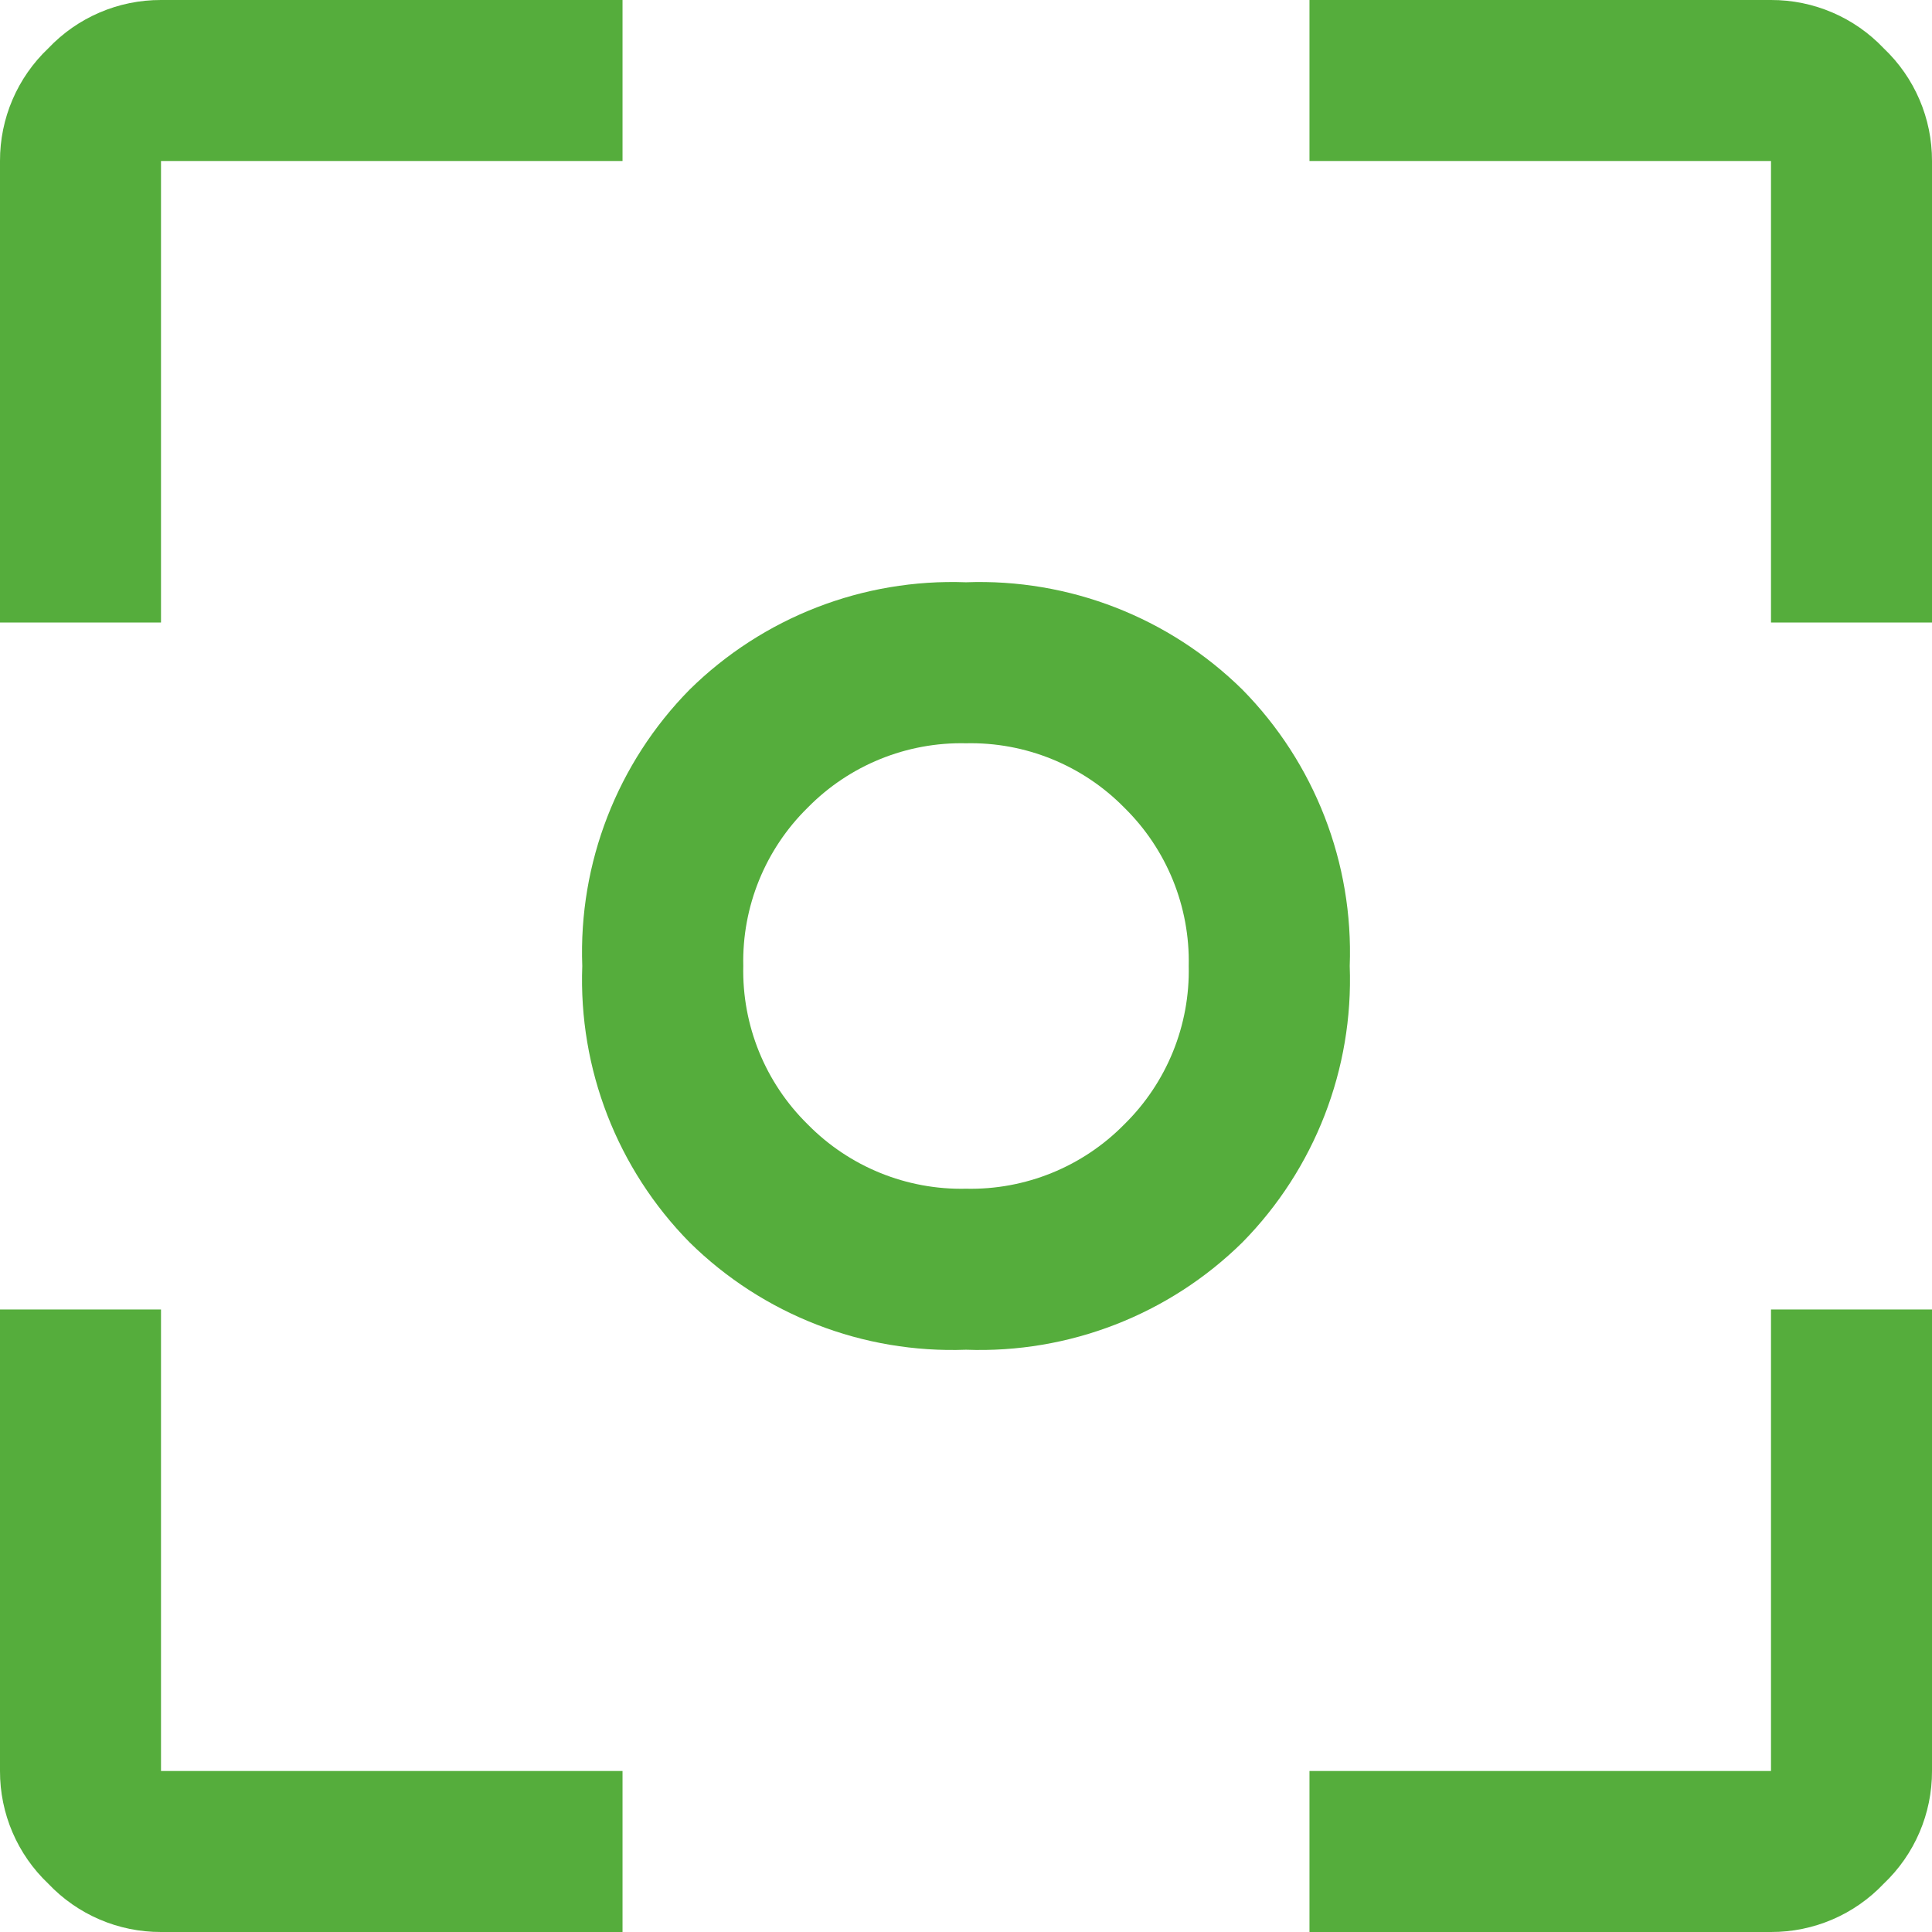
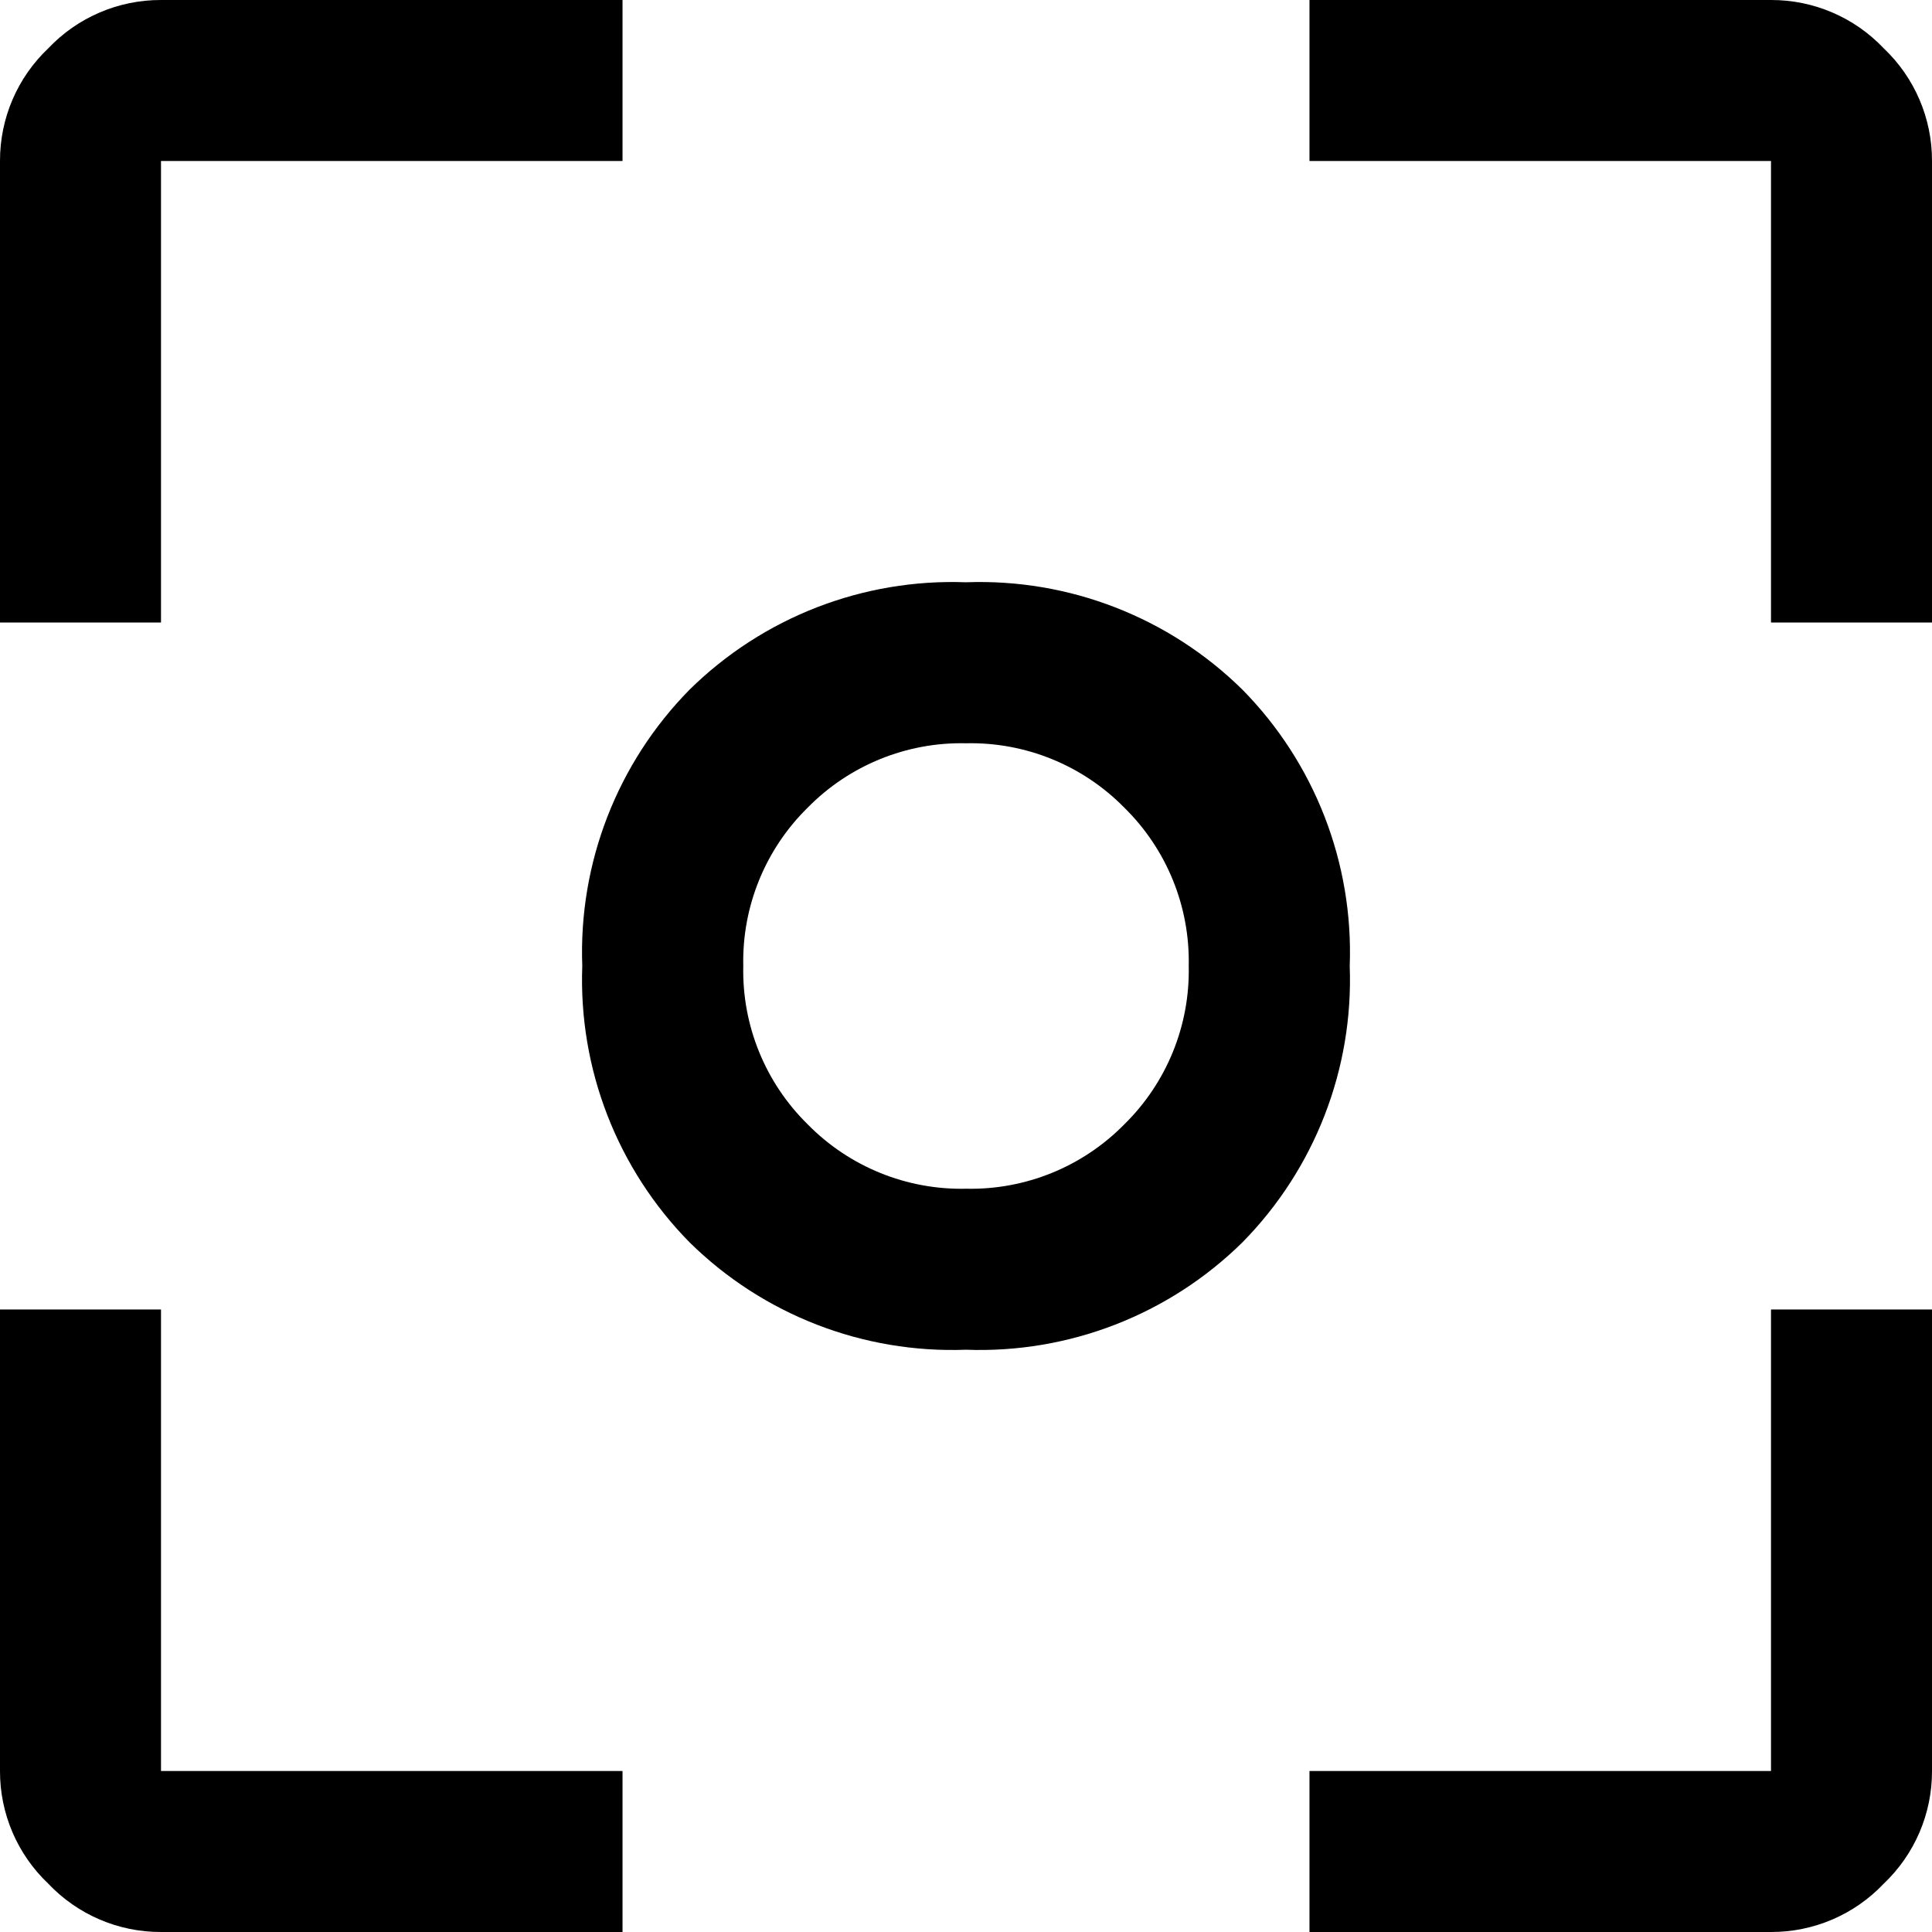
<svg xmlns="http://www.w3.org/2000/svg" width="60" height="60" viewBox="0 0 60 60">
-   <path id="center_focus_weak_FILL0_wght400_GRAD0_opsz48" d="M150-798.083a11.617,11.617,0,0,1-8.583-3.333A11.617,11.617,0,0,1,138.083-810a11.618,11.618,0,0,1,3.333-8.583A11.618,11.618,0,0,1,150-821.917a11.618,11.618,0,0,1,8.583,3.333A11.618,11.618,0,0,1,161.917-810a11.618,11.618,0,0,1-3.333,8.583A11.617,11.617,0,0,1,150-798.083Zm0-5a6.683,6.683,0,0,0,4.917-2,6.683,6.683,0,0,0,2-4.917,6.683,6.683,0,0,0-2-4.917,6.683,6.683,0,0,0-4.917-2,6.683,6.683,0,0,0-4.917,2,6.683,6.683,0,0,0-2,4.917,6.683,6.683,0,0,0,2,4.917A6.683,6.683,0,0,0,150-803.083ZM150-810Zm-25,30a4.8,4.8,0,0,1-3.5-1.5A4.8,4.8,0,0,1,120-785v-14.333h5V-785h14.333v5Zm35.667,0v-5H175v-14.333h5V-785a4.8,4.8,0,0,1-1.5,3.5A4.8,4.8,0,0,1,175-780ZM120-820.667V-835a4.8,4.8,0,0,1,1.5-3.5A4.8,4.8,0,0,1,125-840h14.333v5H125v14.333Zm55,0V-835H160.667v-5H175a4.8,4.8,0,0,1,3.5,1.5A4.8,4.8,0,0,1,180-835v14.333Z" transform="translate(-120 840)" fill="#55ad3c" />
+   <path id="center_focus_weak_FILL0_wght400_GRAD0_opsz48" d="M150-798.083a11.617,11.617,0,0,1-8.583-3.333A11.617,11.617,0,0,1,138.083-810a11.618,11.618,0,0,1,3.333-8.583A11.618,11.618,0,0,1,150-821.917a11.618,11.618,0,0,1,8.583,3.333A11.618,11.618,0,0,1,161.917-810a11.618,11.618,0,0,1-3.333,8.583A11.617,11.617,0,0,1,150-798.083Zm0-5a6.683,6.683,0,0,0,4.917-2,6.683,6.683,0,0,0,2-4.917,6.683,6.683,0,0,0-2-4.917,6.683,6.683,0,0,0-4.917-2,6.683,6.683,0,0,0-4.917,2,6.683,6.683,0,0,0-2,4.917,6.683,6.683,0,0,0,2,4.917A6.683,6.683,0,0,0,150-803.083ZM150-810Zm-25,30a4.8,4.8,0,0,1-3.5-1.5A4.8,4.8,0,0,1,120-785v-14.333h5V-785h14.333v5Zm35.667,0v-5H175v-14.333h5V-785a4.8,4.8,0,0,1-1.5,3.5A4.8,4.8,0,0,1,175-780ZM120-820.667V-835a4.8,4.8,0,0,1,1.5-3.5A4.8,4.8,0,0,1,125-840h14.333v5H125v14.333Zm55,0V-835H160.667v-5H175a4.8,4.8,0,0,1,3.5,1.5A4.8,4.8,0,0,1,180-835v14.333Z" transform="translate(-120 840)" />
</svg>
